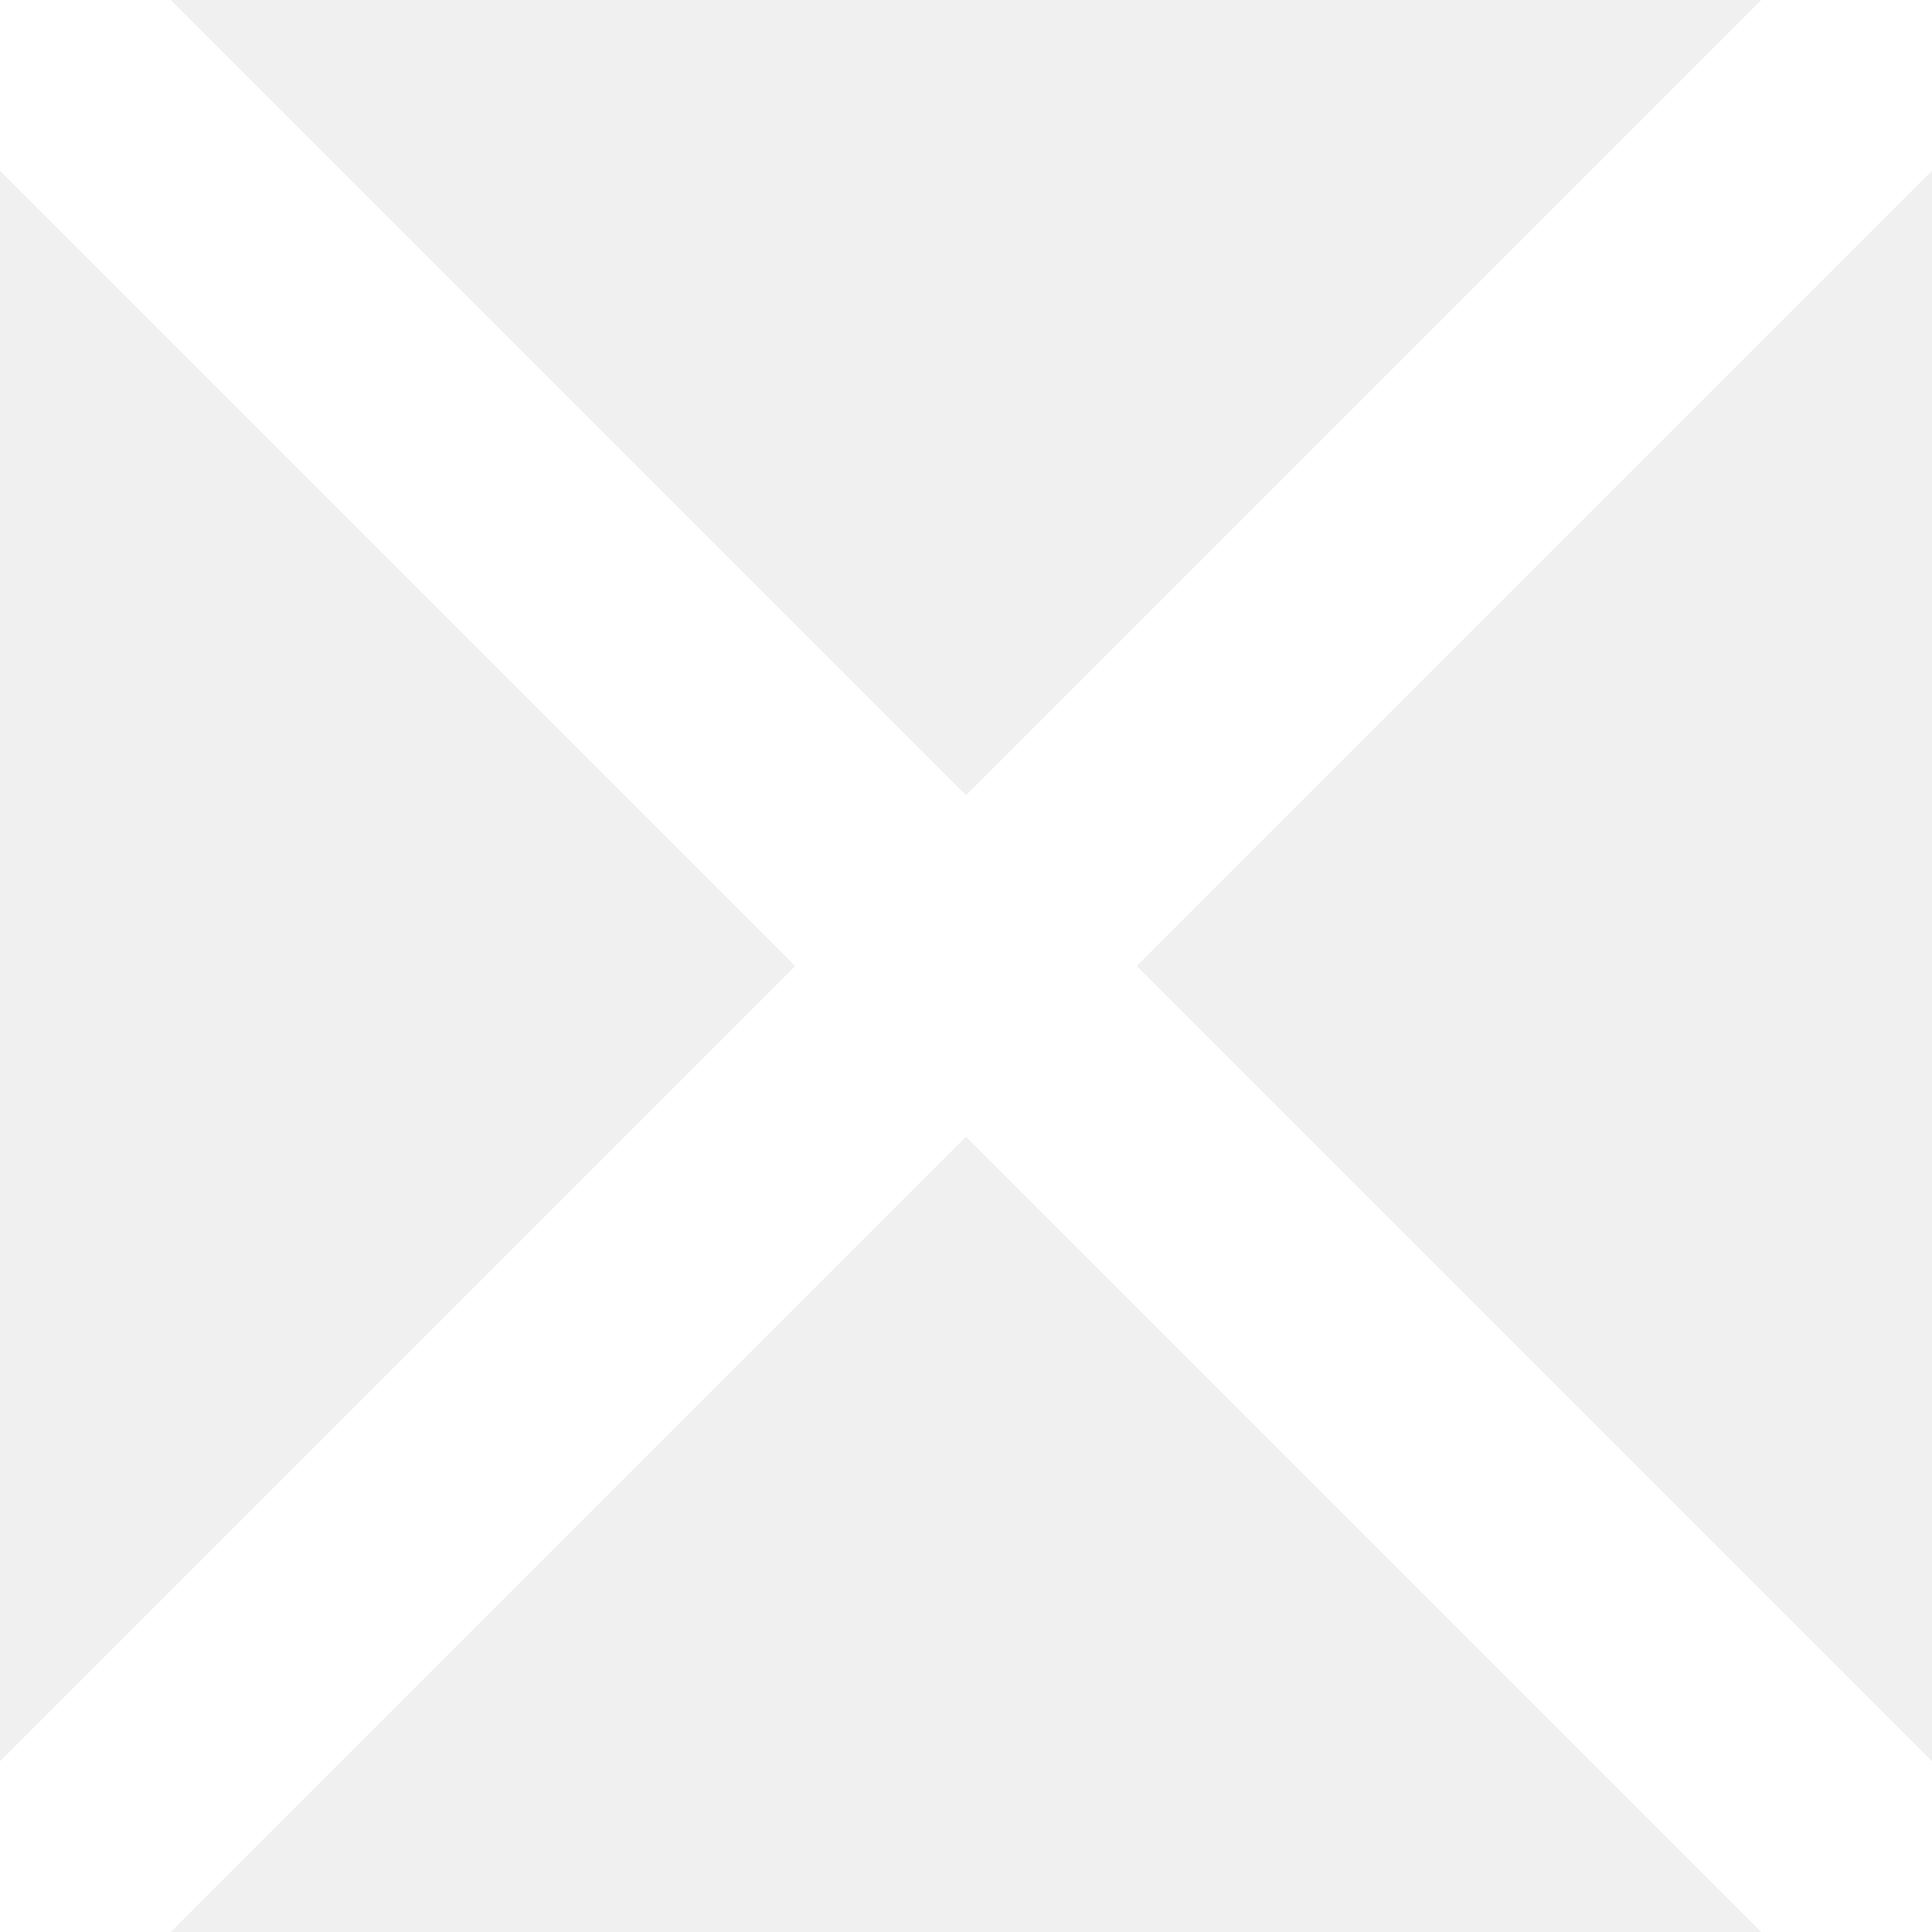
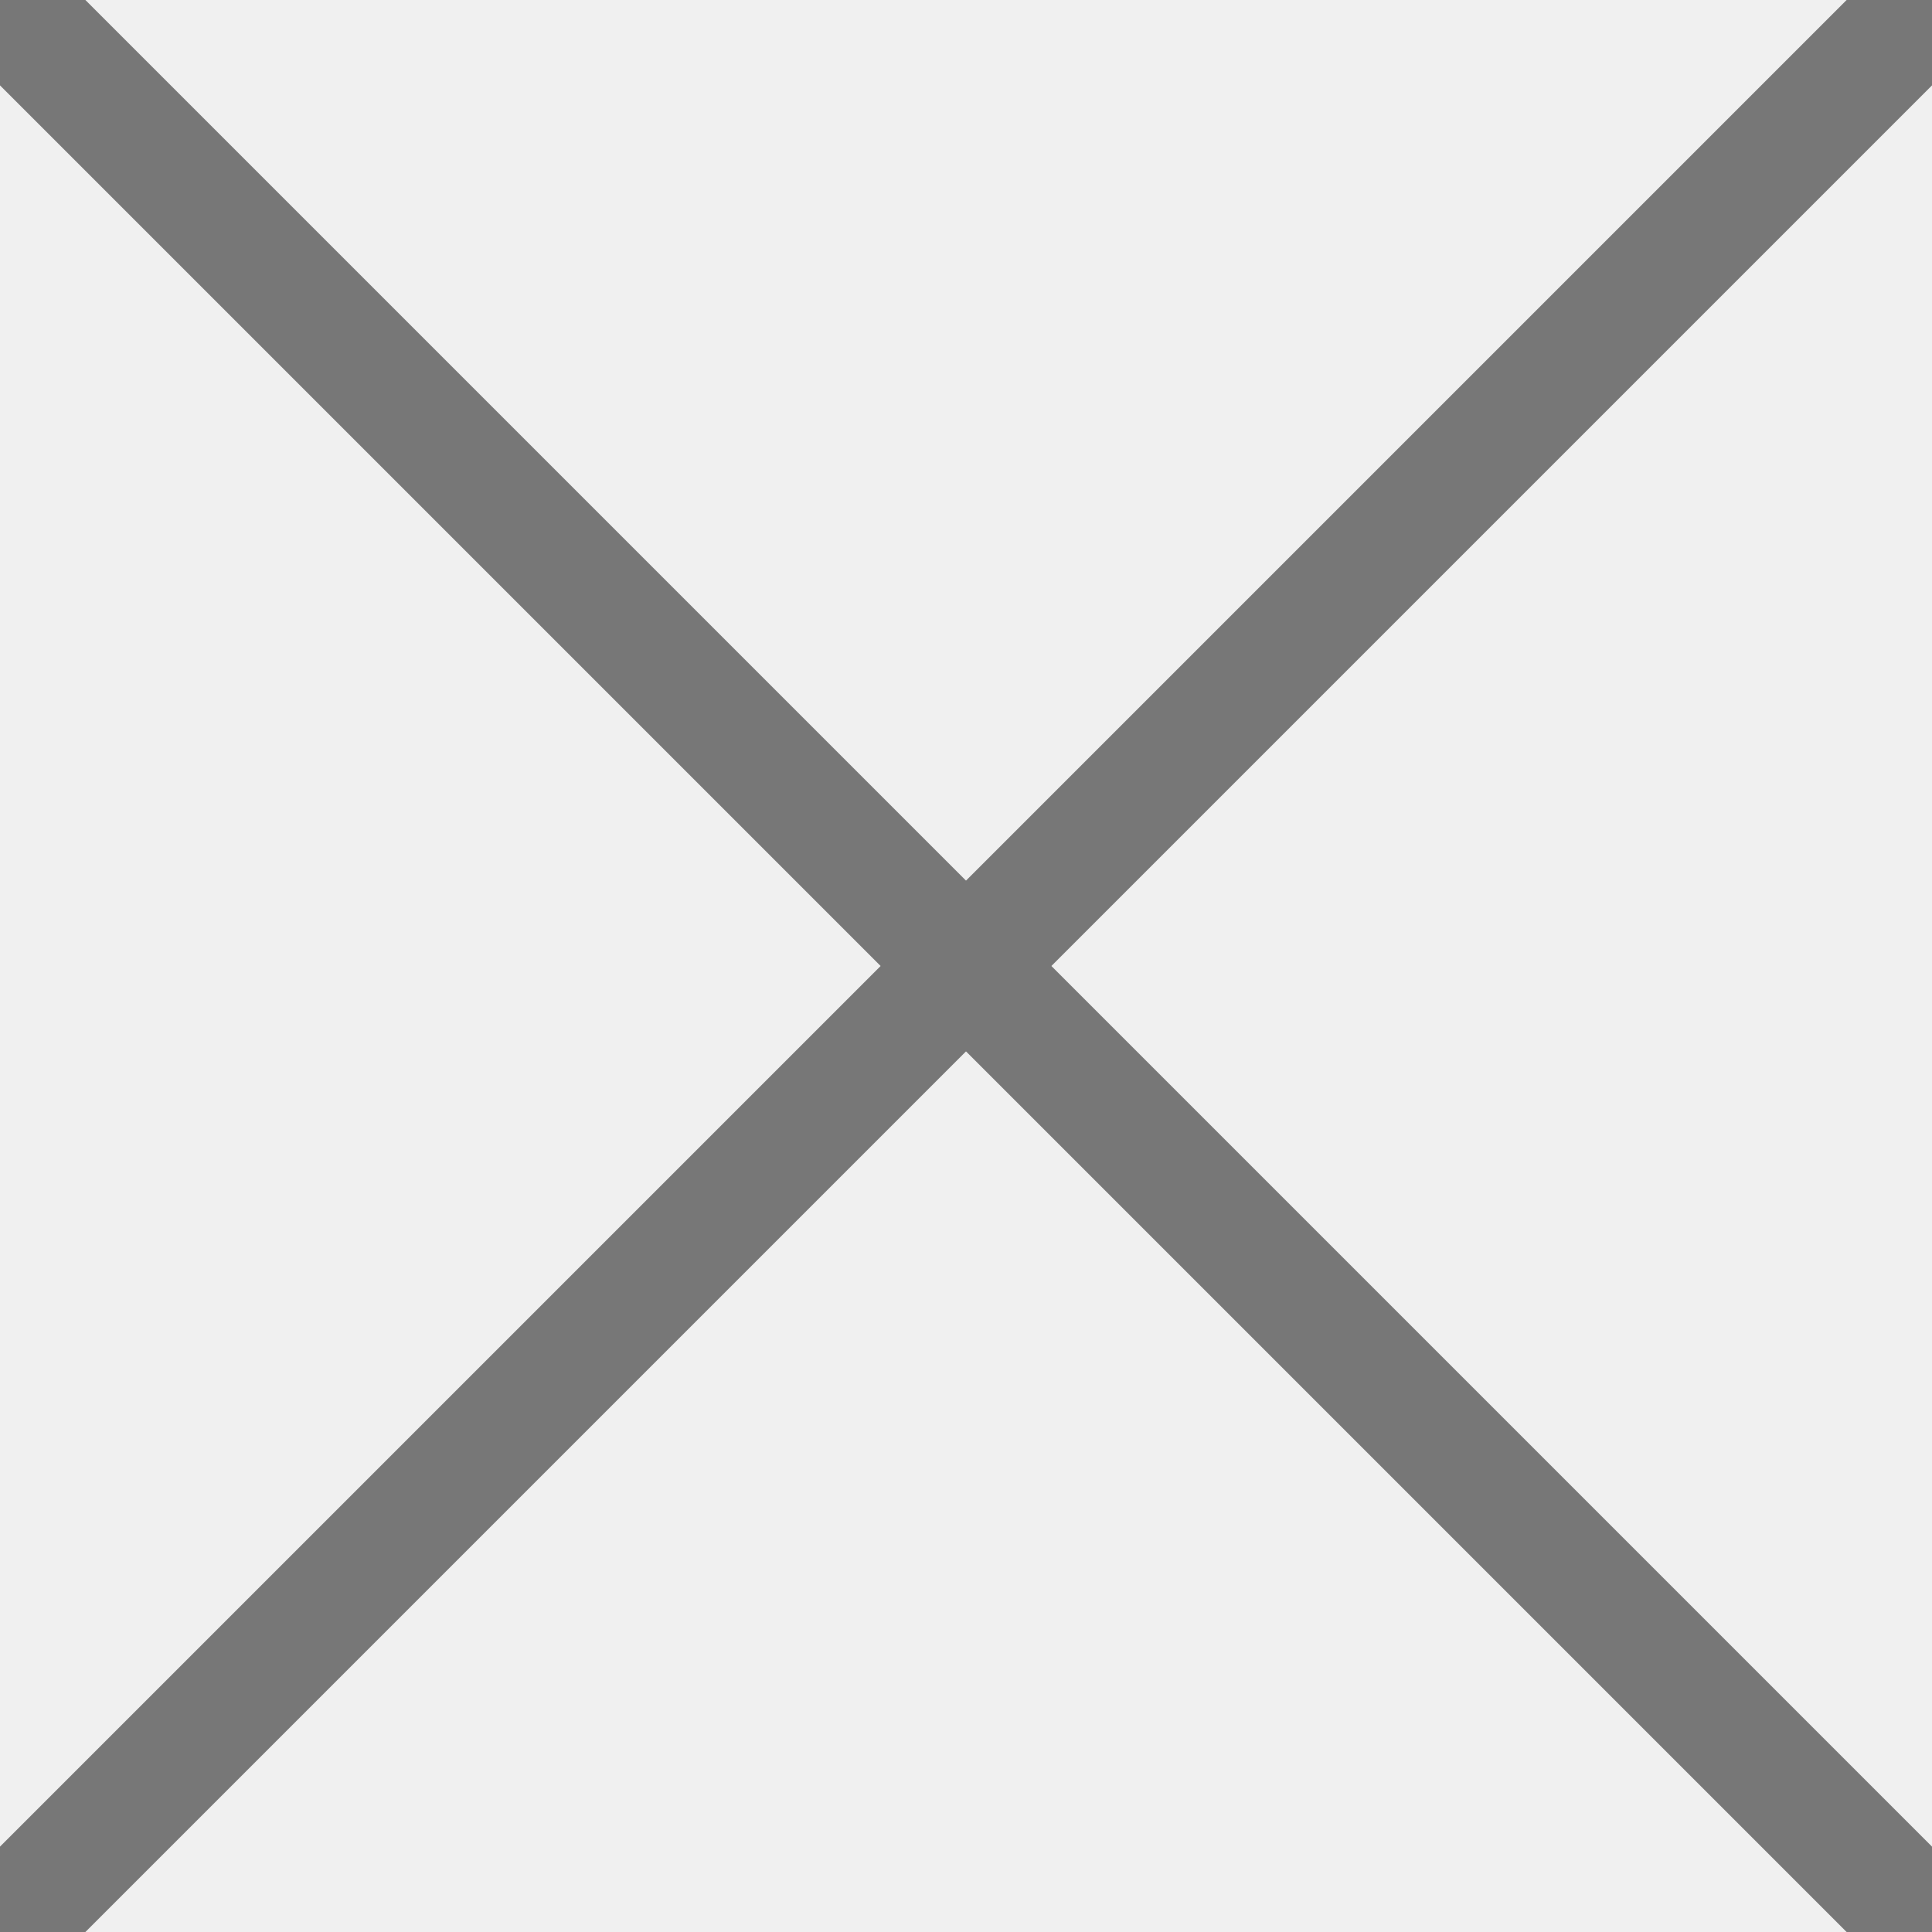
- <svg xmlns="http://www.w3.org/2000/svg" width="16px" height="16px" viewBox="0 0 16 16" zoomAndPan="disable" preserveAspectRatio="none">
-   <style type="text/css"> line { stroke: #ffffff; stroke-width: 2; } </style>
+ <svg xmlns="http://www.w3.org/2000/svg" zoomAndPan="disable" x="0px" y="0px" width="16px" height="16px" viewBox="0 0 16 16">
+   <style type="text/css">
+ 		line {
+ 			stroke: #777777;
+ 			stroke-width: 1px;
+ 		}
+     </style>
  <line x1="0" y1="0" x2="16" y2="16" />
-   <line x1="16" y1="0" x2="0" y2="16" />
+   <line x1="0" y1="16" x2="16" y2="0" />
</svg>
